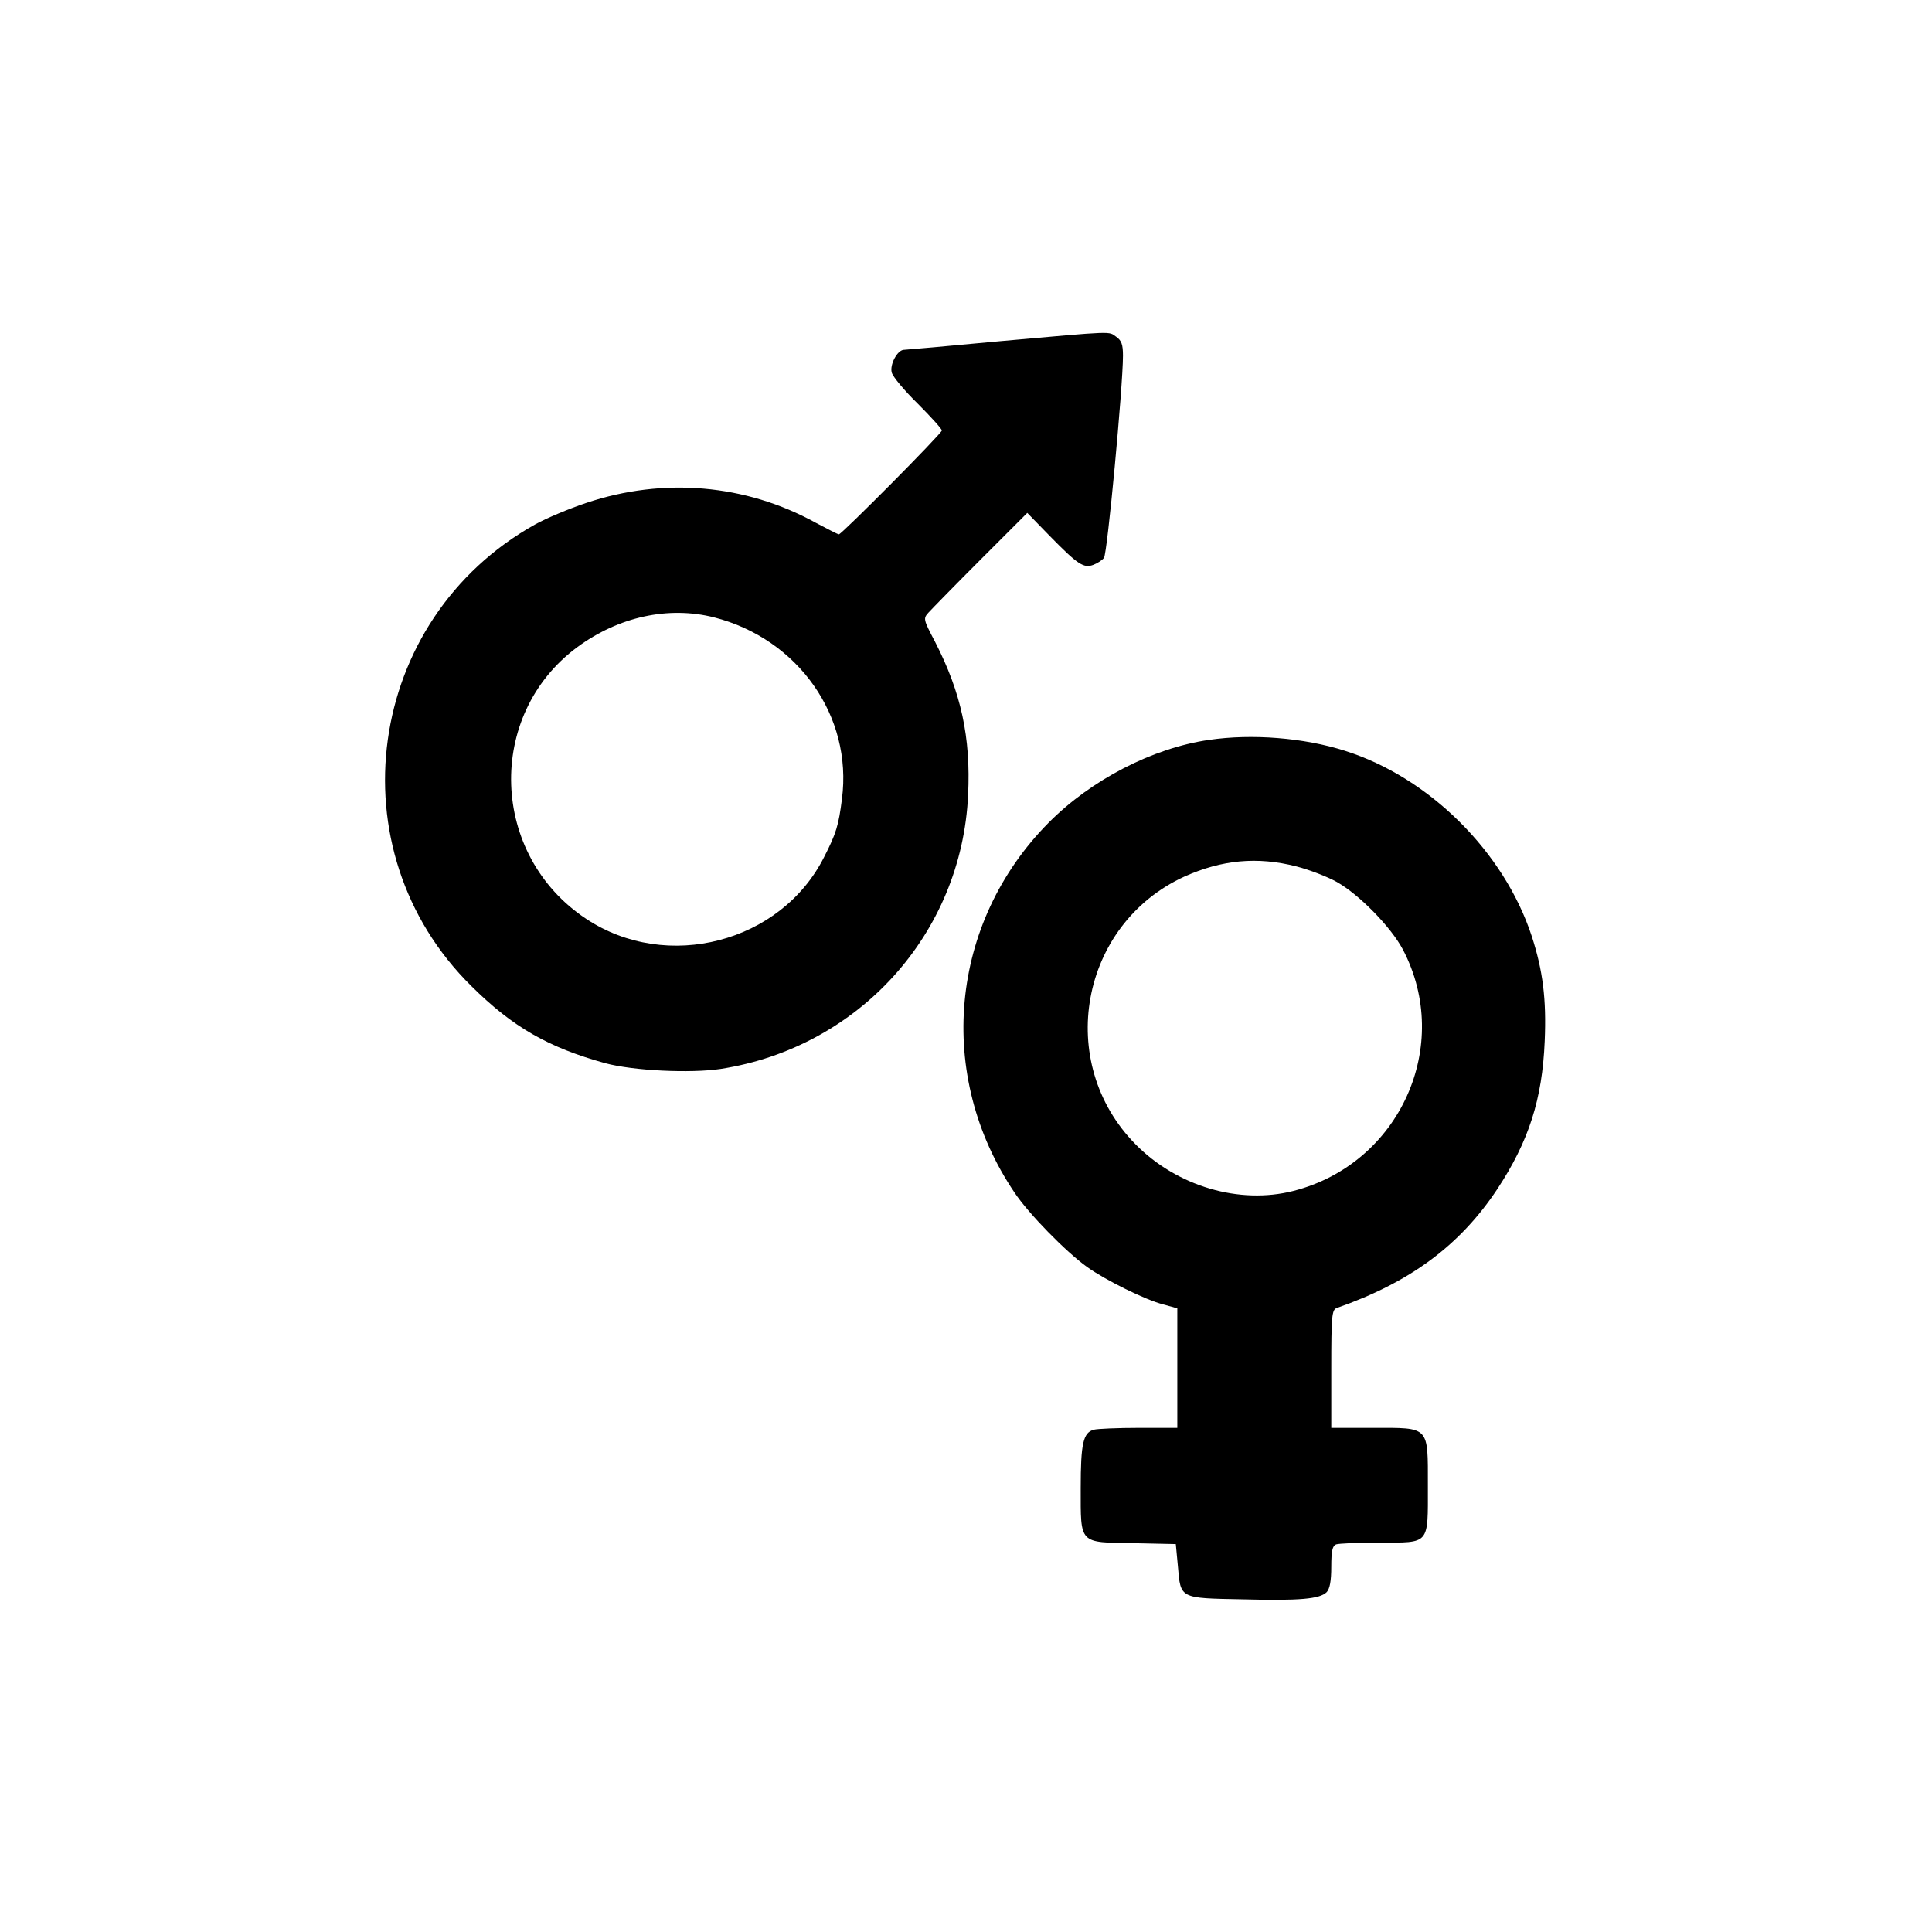
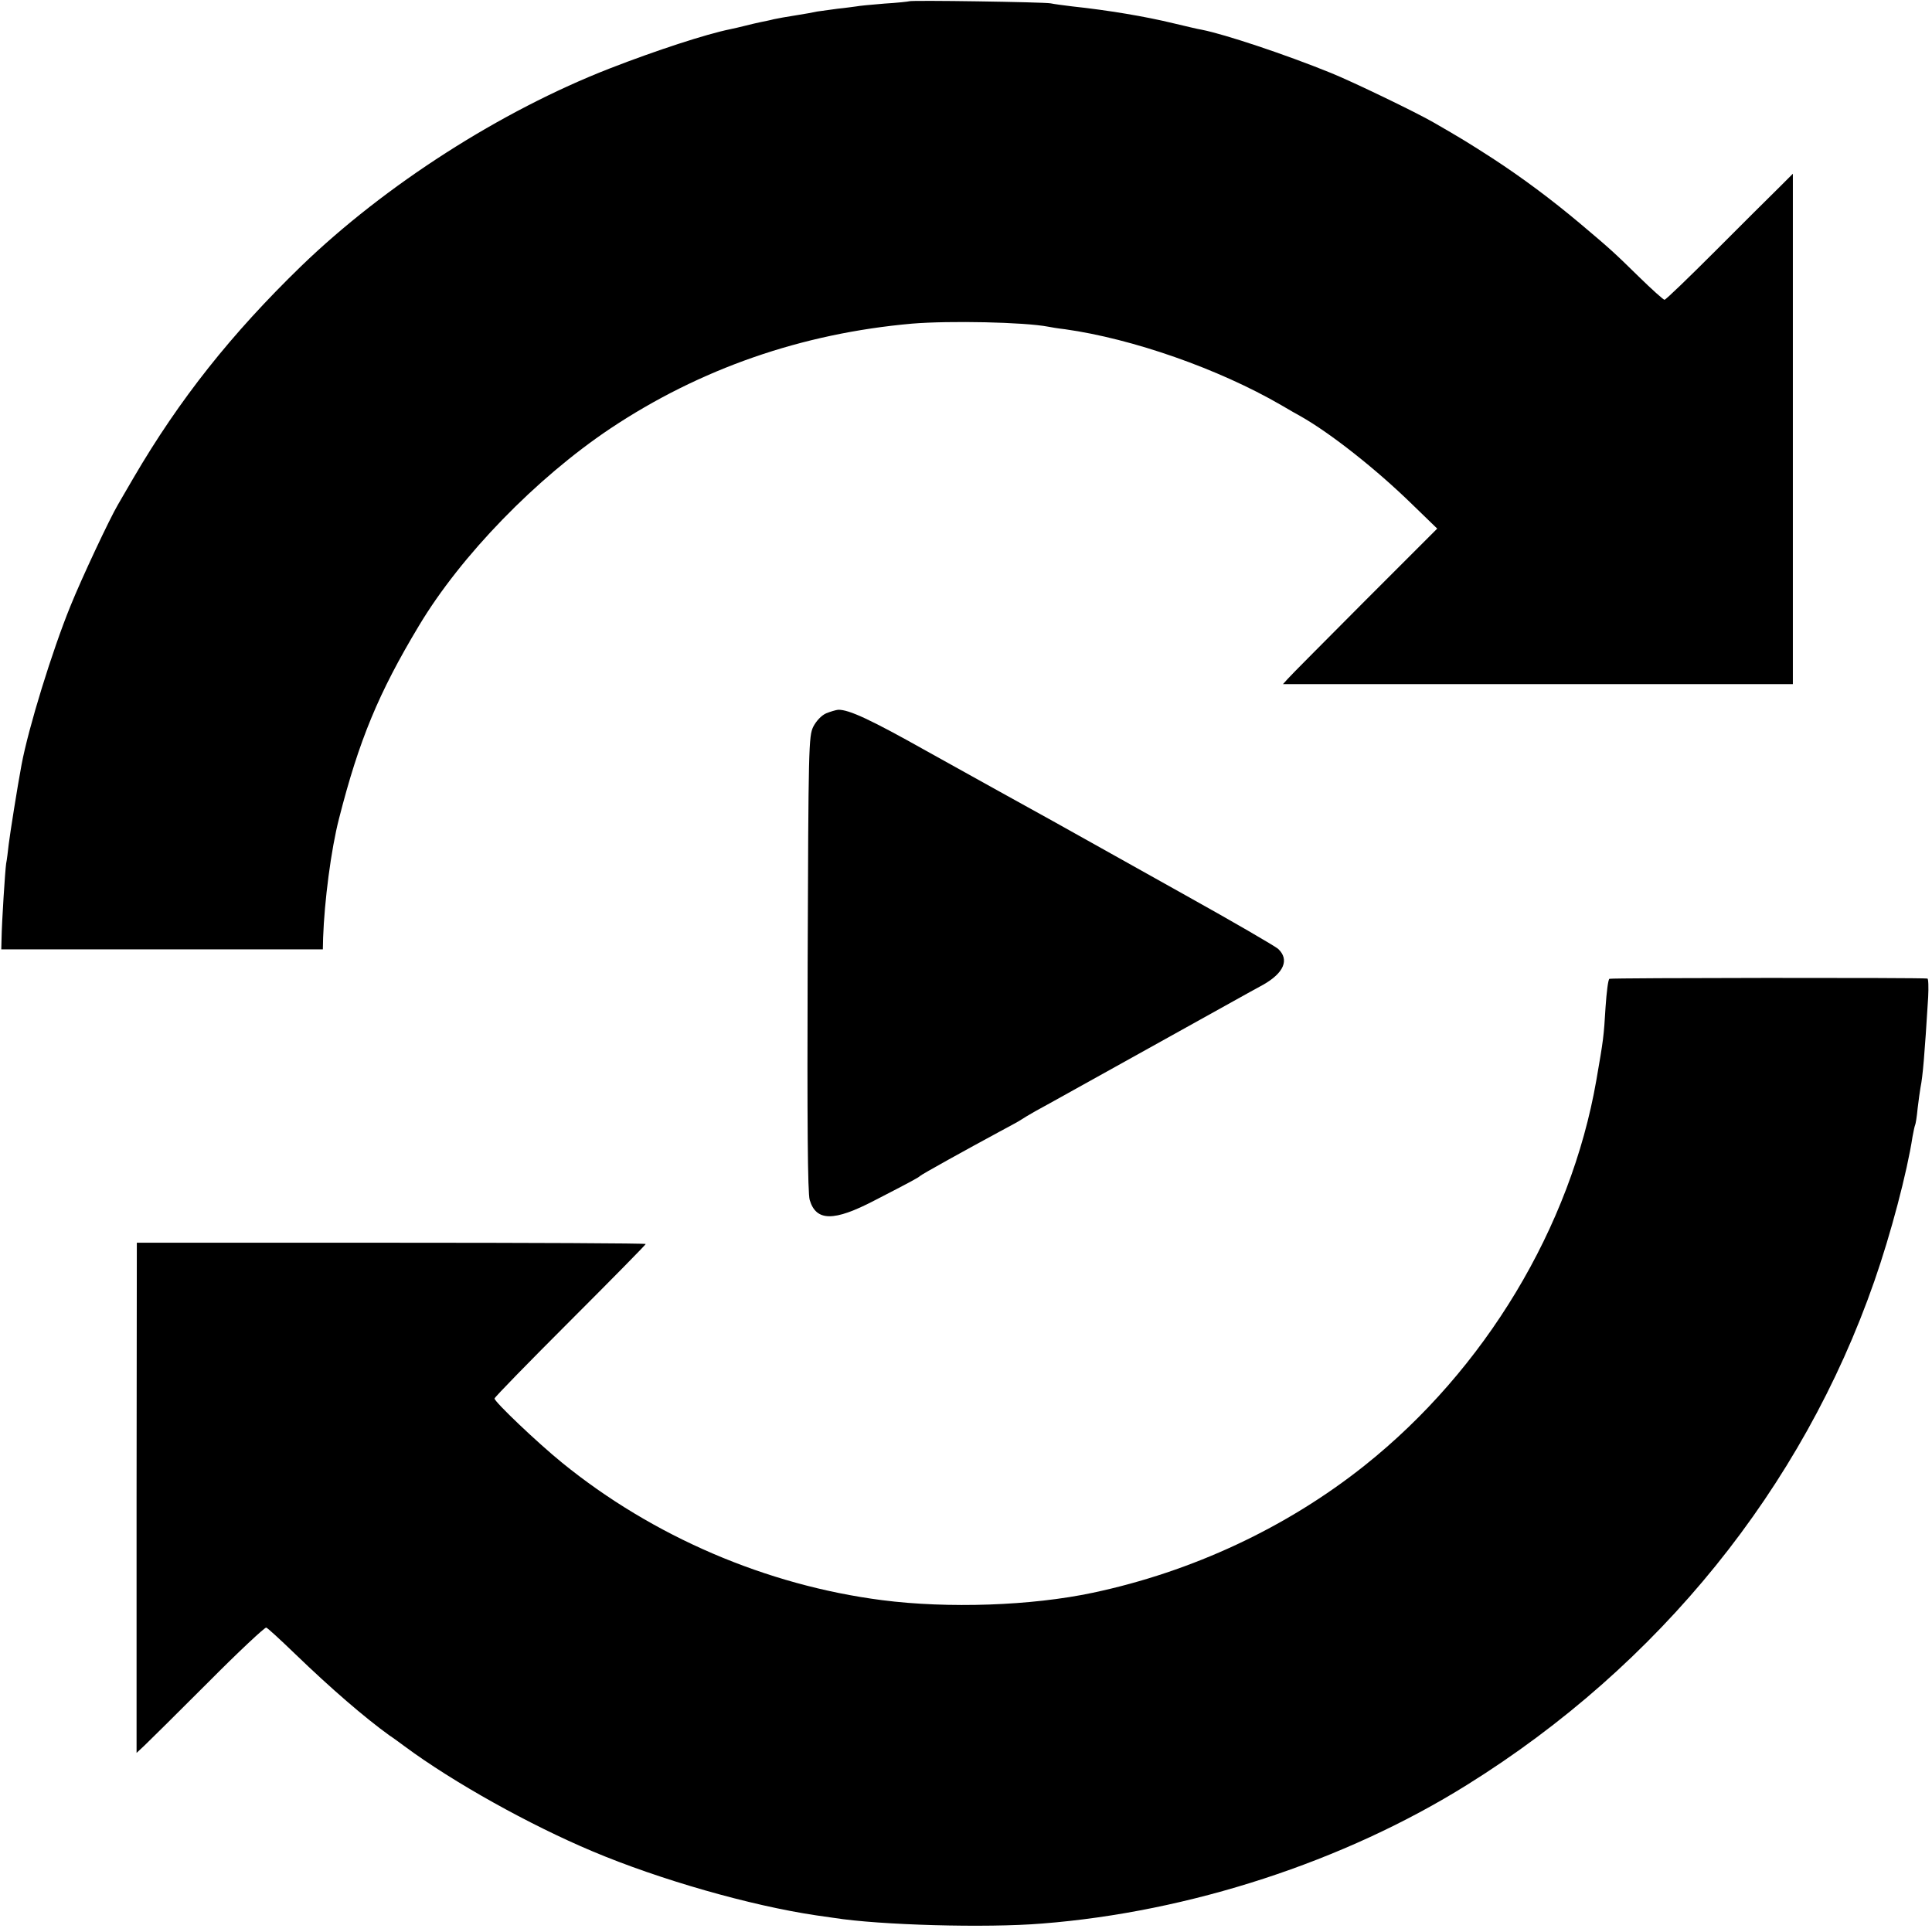
- <svg xmlns="http://www.w3.org/2000/svg" version="1.0" width="640pt" height="640pt" viewBox="0 0 640 640" preserveAspectRatio="xMidYMid meet">
-   <g transform="translate(0,640) scale(0.1,-0.1)" fill="#000000" stroke="none">
-     <path d="M3315 5270 c-170 -16 -316 -29 -322 -29 -21 -2 -46 -49 -39 -75 3 -13 42 -60 86 -103 44 -44 80 -84 80 -89 0 -10 -332 -344 -341 -344 -4 0 -38 18 -78 39 -231 127 -503 151 -759 65 -57 -19 -133 -51 -169 -71 -563 -314 -669 -1079 -211 -1530 137 -136 255 -203 443 -255 93 -25 282 -34 382 -19 458 71 799 448 820 908 9 191 -23 338 -109 506 -40 76 -40 78 -22 98 11 12 88 91 173 176 l154 154 74 -76 c94 -96 113 -108 145 -96 13 5 29 15 35 23 11 12 63 569 63 670 0 37 -5 50 -22 62 -27 19 0 20 -383 -14z m-950 -915 c279 -71 460 -328 424 -602 -11 -87 -19 -114 -59 -192 -143 -284 -521 -382 -788 -205 -319 211 -334 675 -30 900 137 101 302 137 453 99z" />
-     <path d="M4005 3949 c-187 -27 -390 -132 -531 -274 -329 -332 -376 -837 -113 -1226 46 -69 169 -195 240 -246 60 -43 193 -109 252 -124 l47 -13 0 -198 0 -198 -127 0 c-71 0 -138 -3 -149 -6 -36 -9 -44 -46 -44 -193 0 -188 -7 -180 175 -183 l140 -3 7 -74 c9 -107 5 -105 213 -109 191 -5 257 1 280 24 10 11 15 36 15 84 0 53 4 69 16 74 9 3 73 6 143 6 169 0 161 -9 161 188 0 200 7 192 -182 192 l-138 0 0 195 c0 177 2 196 18 202 243 85 408 207 532 394 104 158 149 297 157 490 6 139 -6 234 -43 348 -92 280 -340 526 -619 614 -135 43 -307 57 -450 36z m289 -419 c43 -11 103 -34 135 -52 74 -42 178 -148 218 -223 167 -318 -10 -710 -362 -800 -179 -46 -386 15 -523 154 -268 271 -185 728 161 887 125 56 242 67 371 34z" />
+ <svg xmlns="http://www.w3.org/2000/svg" version="1.0" width="754pt" height="754pt" viewBox="0 0 754 754" preserveAspectRatio="xMidYMid meet">
+   <g transform="translate(0,754) scale(0.1,-0.1)" fill="#000000" stroke="none">
+     <path d="M3548 7535 c-2 -1 -45 -6 -96 -9 -51 -4 -101 -9 -110 -11 -9 -1 -42 -6 -73 -9 -31 -4 -67 -9 -80 -11 -13 -3 -51 -10 -84 -15 -33 -5 -71 -12 -85 -15 -14 -4 -36 -8 -50 -11 -14 -3 -41 -9 -60 -14 -19 -5 -46 -11 -60 -14 -94 -19 -290 -83 -470 -153 -426 -166 -877 -455 -1205 -772 -271 -263 -474 -518 -654 -826 -29 -49 -56 -97 -61 -105 -32 -54 -141 -286 -185 -395 -71 -174 -164 -475 -191 -620 -16 -85 -45 -269 -50 -310 -3 -27 -7 -61 -10 -75 -4 -27 -17 -228 -18 -295 l-1 -40 628 0 627 0 1 45 c5 143 31 345 62 465 78 306 154 490 312 753 164 274 458 576 746 769 351 234 748 372 1179 410 146 12 437 6 531 -12 9 -2 39 -7 66 -10 263 -37 598 -154 843 -296 30 -18 64 -37 75 -43 117 -66 297 -208 437 -345 l97 -94 -282 -282 c-155 -156 -291 -292 -301 -304 l-19 -21 995 0 995 0 0 996 0 996 -54 -54 c-30 -29 -141 -140 -246 -245 -106 -106 -196 -193 -201 -193 -4 0 -49 40 -100 90 -98 96 -110 107 -231 209 -111 93 -222 176 -340 253 -90 58 -122 78 -230 140 -67 39 -316 159 -400 193 -177 72 -414 151 -505 169 -14 2 -63 14 -110 25 -111 27 -255 51 -395 66 -33 4 -71 9 -85 12 -26 5 -547 13 -552 8z" />
+     <path d="M3224 4756 c-18 -8 -38 -29 -50 -52 -18 -37 -19 -75 -22 -924 -2 -622 0 -896 8 -923 25 -84 94 -85 253 -2 140 72 171 89 177 95 5 6 184 105 310 173 41 22 80 43 85 47 6 4 30 19 55 33 25 13 225 125 445 247 220 122 420 234 445 247 81 46 103 98 58 140 -13 11 -176 106 -363 210 -187 105 -419 234 -515 288 -96 53 -193 107 -215 119 -22 12 -148 82 -279 155 -219 123 -303 162 -345 161 -9 -1 -30 -7 -47 -14z" />
+     <path d="M6281 3720 c-5 -3 -11 -52 -15 -110 -7 -116 -8 -125 -36 -286 -100 -574 -435 -1130 -905 -1504 -304 -242 -673 -414 -1060 -496 -240 -51 -565 -62 -822 -29 -451 58 -895 248 -1250 537 -96 78 -263 237 -263 250 0 5 133 141 295 303 162 162 295 297 295 300 0 3 -447 5 -993 5 l-993 0 -1 -995 0 -996 30 28 c16 15 128 126 248 246 120 121 223 217 228 215 5 -1 56 -48 113 -103 141 -136 271 -248 368 -318 14 -9 41 -29 60 -43 189 -140 487 -306 732 -409 263 -111 617 -212 873 -250 22 -3 54 -8 70 -10 176 -28 593 -40 812 -22 575 45 1179 242 1658 541 750 467 1309 1159 1590 1966 64 183 128 426 149 564 4 21 8 41 10 45 2 3 7 33 10 66 4 33 9 69 11 80 9 44 16 125 30 353 2 39 1 73 -3 73 -23 4 -1235 3 -1241 -1z" />
  </g>
</svg>
